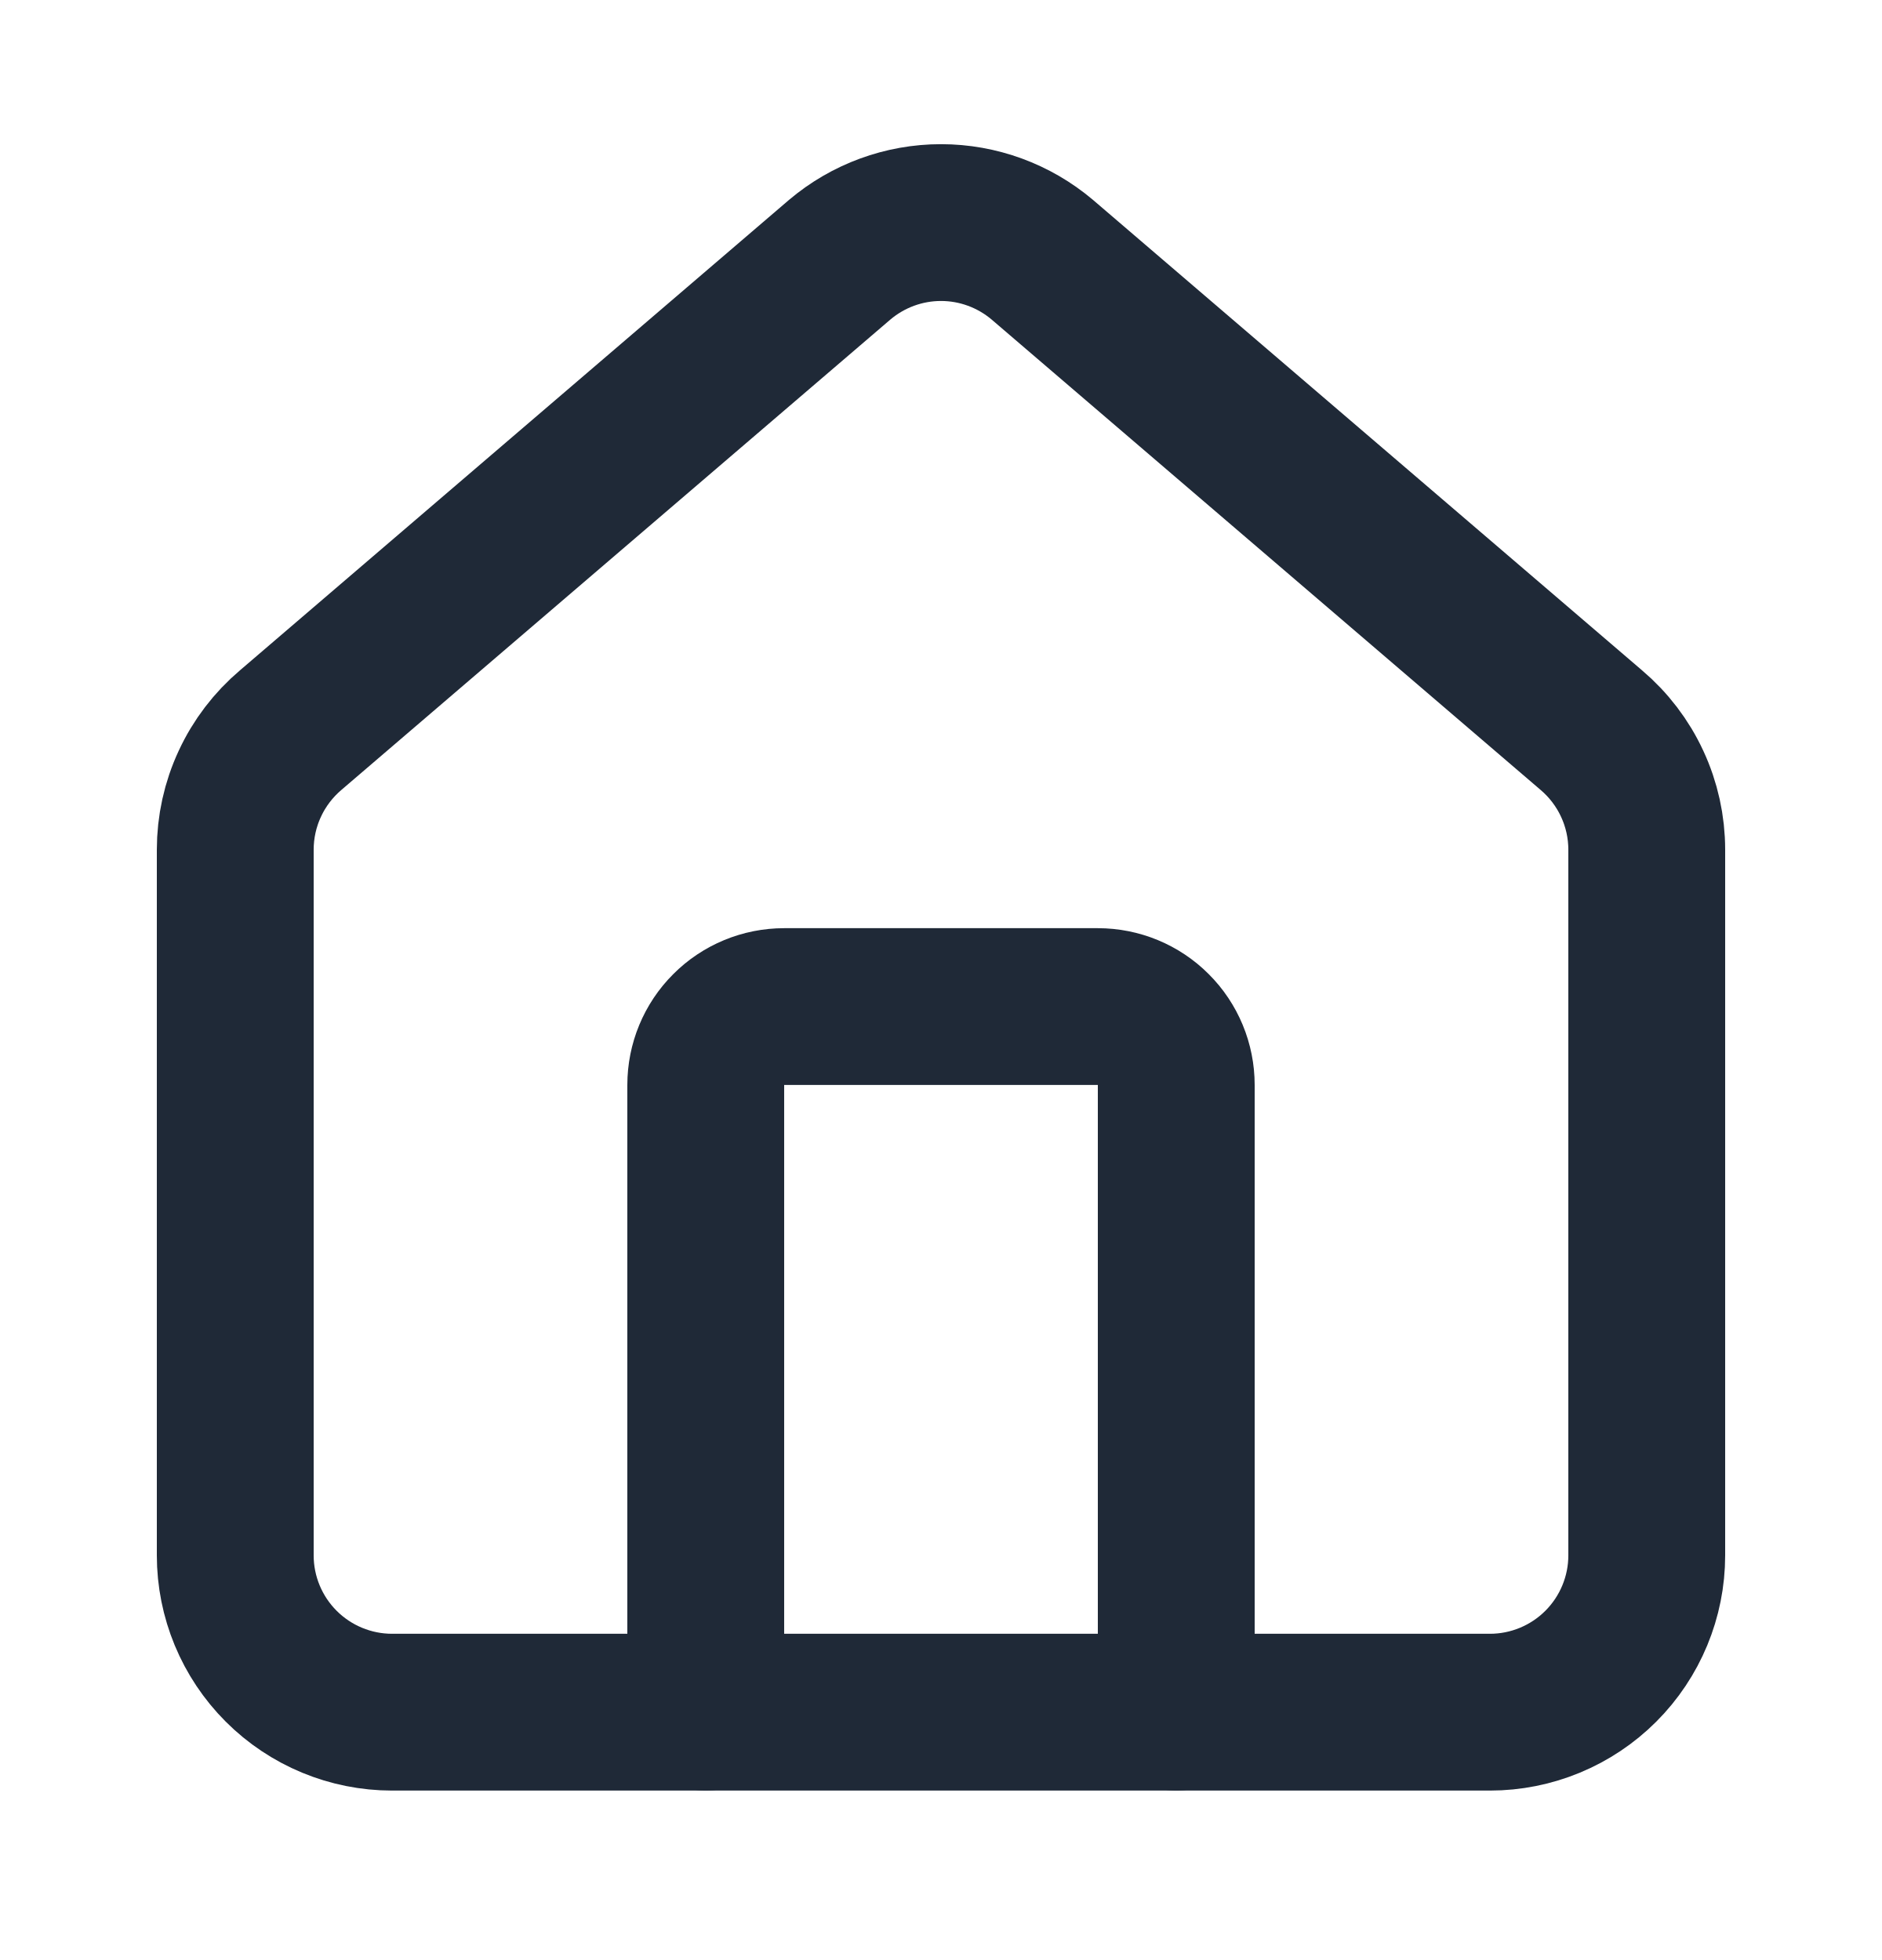
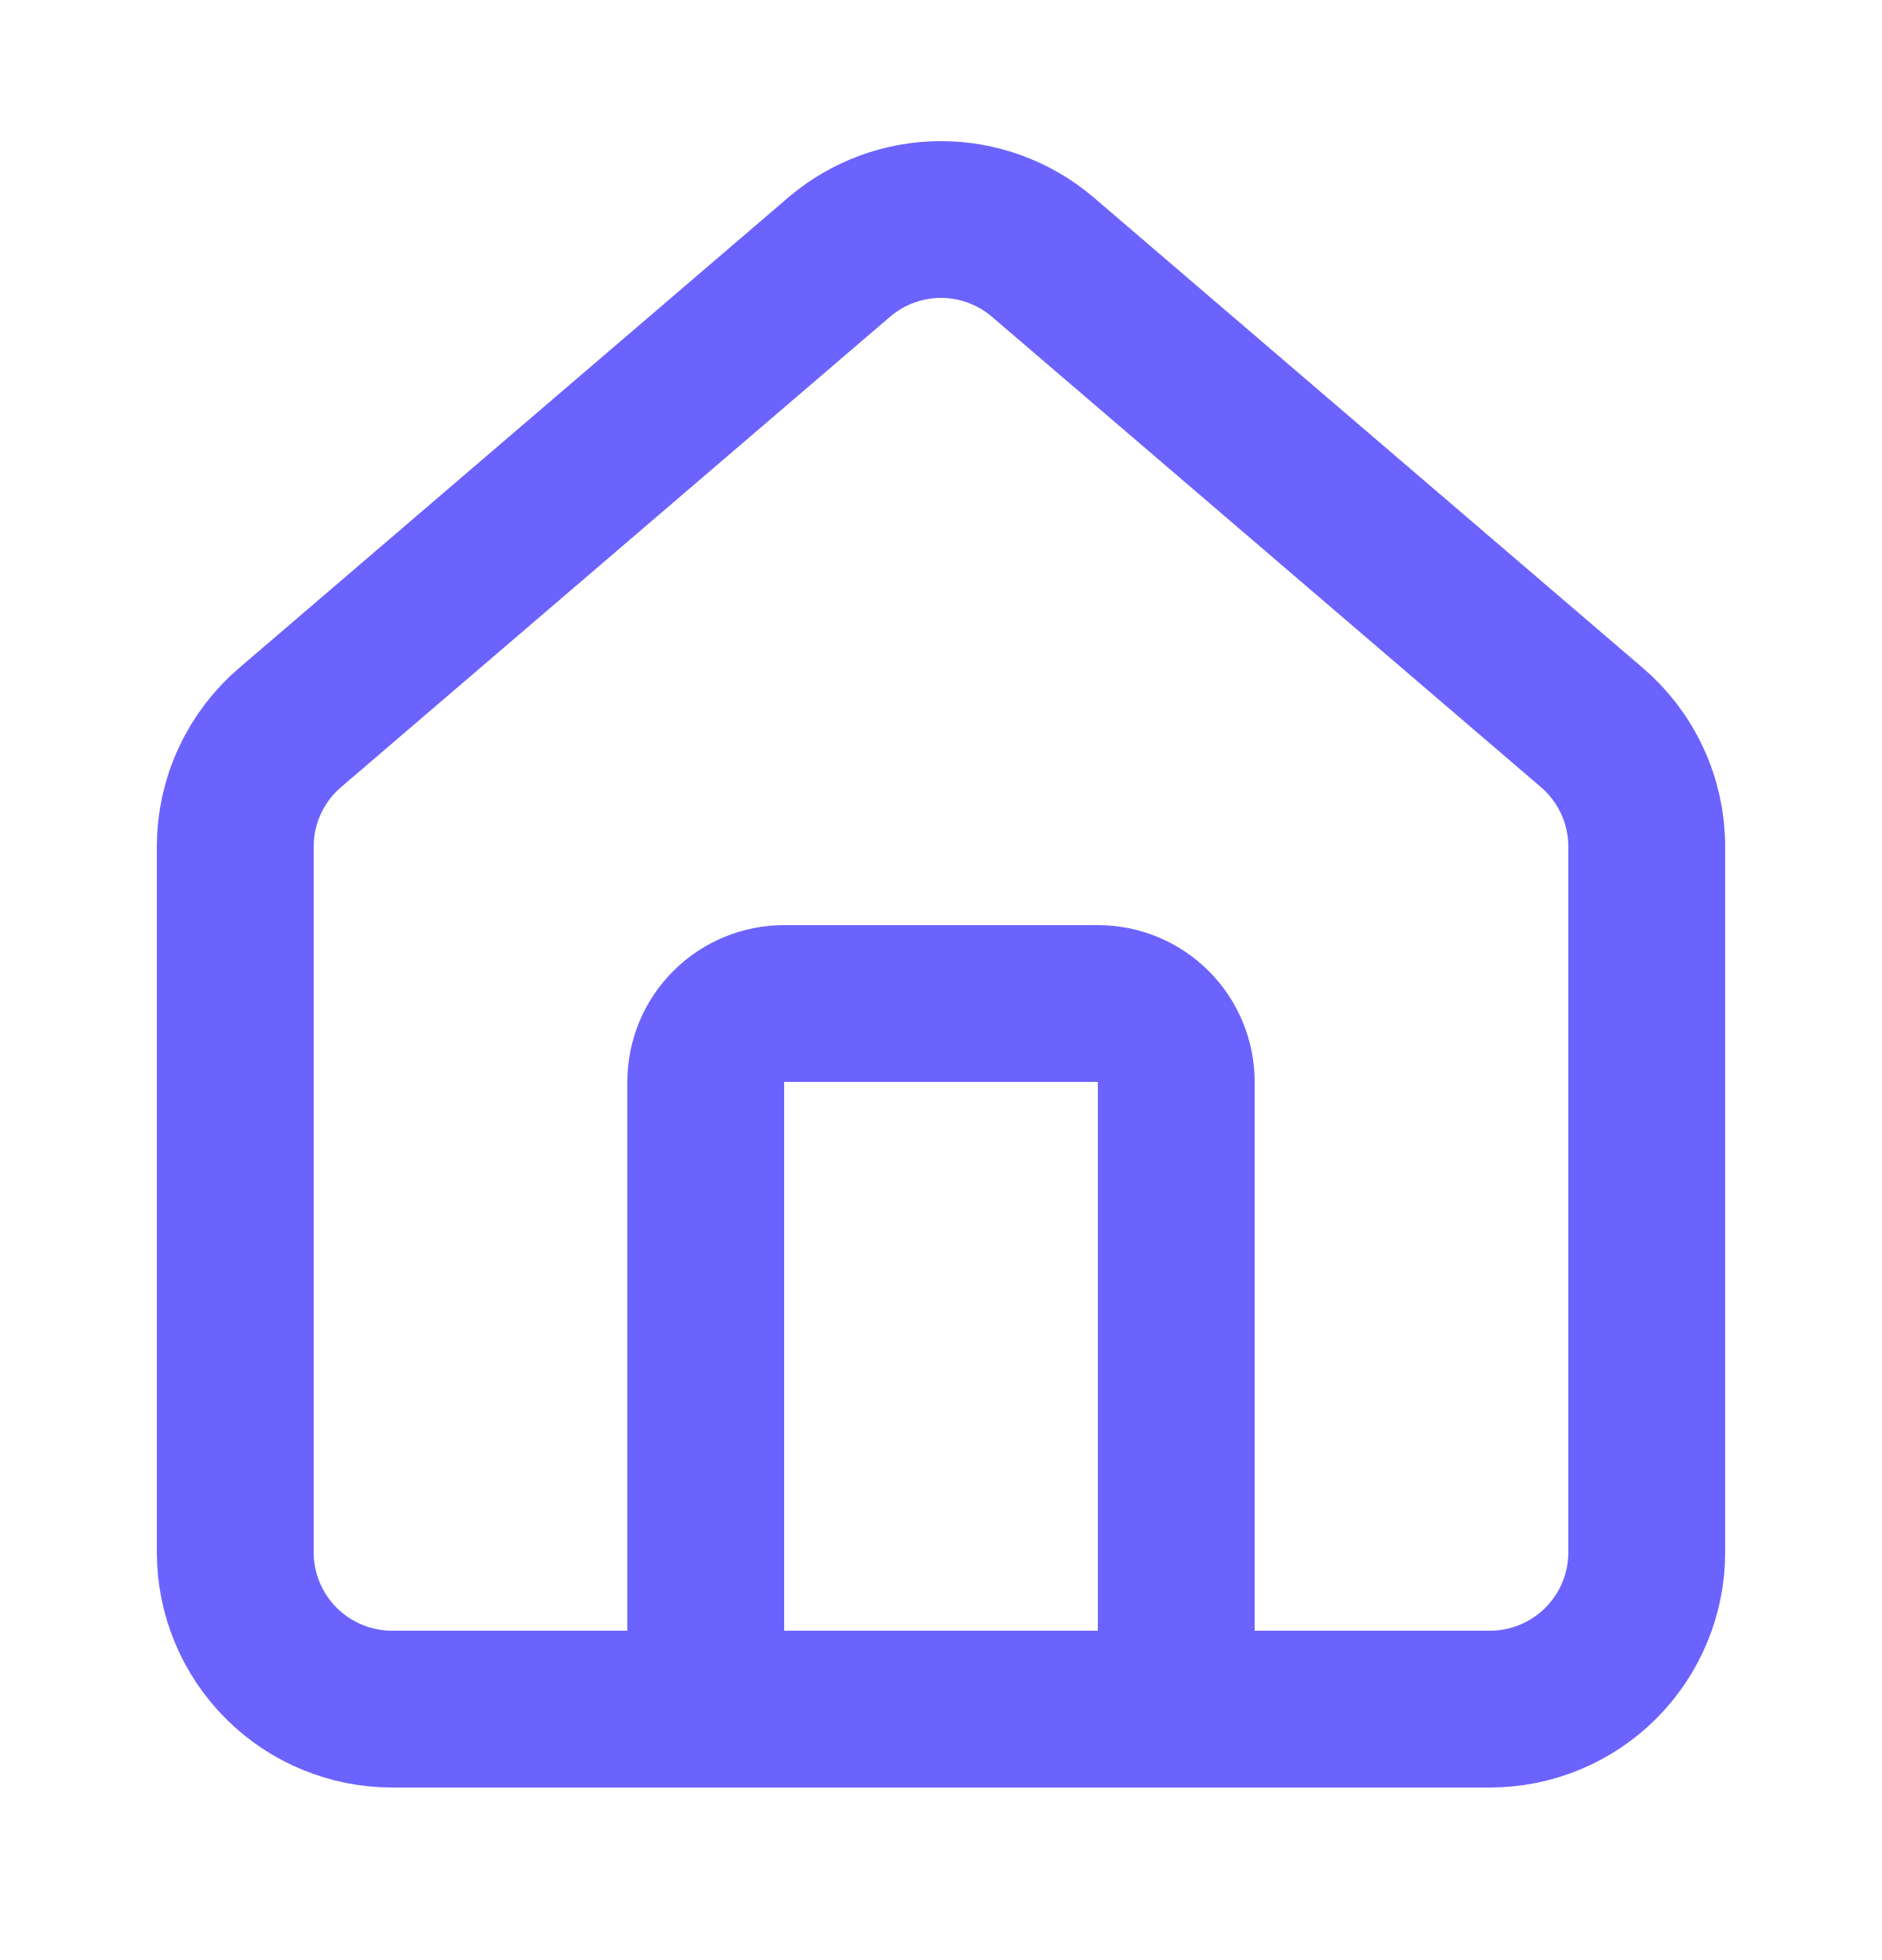
<svg xmlns="http://www.w3.org/2000/svg" width="24" height="25" viewBox="0 0 24 25" fill="none">
-   <path d="M15 21.839V13.839C15 13.574 14.895 13.319 14.707 13.132C14.52 12.944 14.265 12.839 14 12.839H10C9.735 12.839 9.48 12.944 9.293 13.132C9.105 13.319 9 13.574 9 13.839V21.839" stroke="#1F2937" stroke-width="2" stroke-linecap="round" stroke-linejoin="round" />
-   <path d="M3 10.839C3 10.548 3.063 10.261 3.186 9.997C3.308 9.733 3.487 9.499 3.709 9.311L10.709 3.312C11.07 3.007 11.527 2.839 12 2.839C12.473 2.839 12.93 3.007 13.291 3.312L20.291 9.311C20.513 9.499 20.692 9.733 20.814 9.997C20.937 10.261 21 10.548 21 10.839V19.839C21 20.369 20.789 20.878 20.414 21.253C20.039 21.628 19.53 21.839 19 21.839H5C4.47 21.839 3.961 21.628 3.586 21.253C3.211 20.878 3 20.369 3 19.839V10.839Z" stroke="#1F2937" stroke-width="2" stroke-linecap="round" stroke-linejoin="round" />
+   <path d="M15 21.8V13.8C15 13.535 14.895 13.28 14.707 13.093C14.52 12.905 14.265 12.8 14 12.8H10C9.735 12.8 9.48 12.905 9.293 13.093C9.105 13.28 9 13.535 9 13.8V21.8" stroke="#6C63FF" stroke-width="2" stroke-linecap="round" stroke-linejoin="round" />
+   <path d="M3 10.8C3 10.509 3.063 10.221 3.186 9.958C3.308 9.694 3.487 9.46 3.709 9.272L10.709 3.273C11.07 2.968 11.527 2.8 12 2.8C12.473 2.8 12.93 2.968 13.291 3.273L20.291 9.272C20.513 9.46 20.692 9.694 20.814 9.958C20.937 10.221 21 10.509 21 10.8V19.8C21 20.33 20.789 20.839 20.414 21.214C20.039 21.589 19.53 21.8 19 21.8H5C4.47 21.8 3.961 21.589 3.586 21.214C3.211 20.839 3 20.33 3 19.8V10.8Z" stroke="#6C63FF" stroke-width="2" stroke-linecap="round" stroke-linejoin="round" />
</svg>
